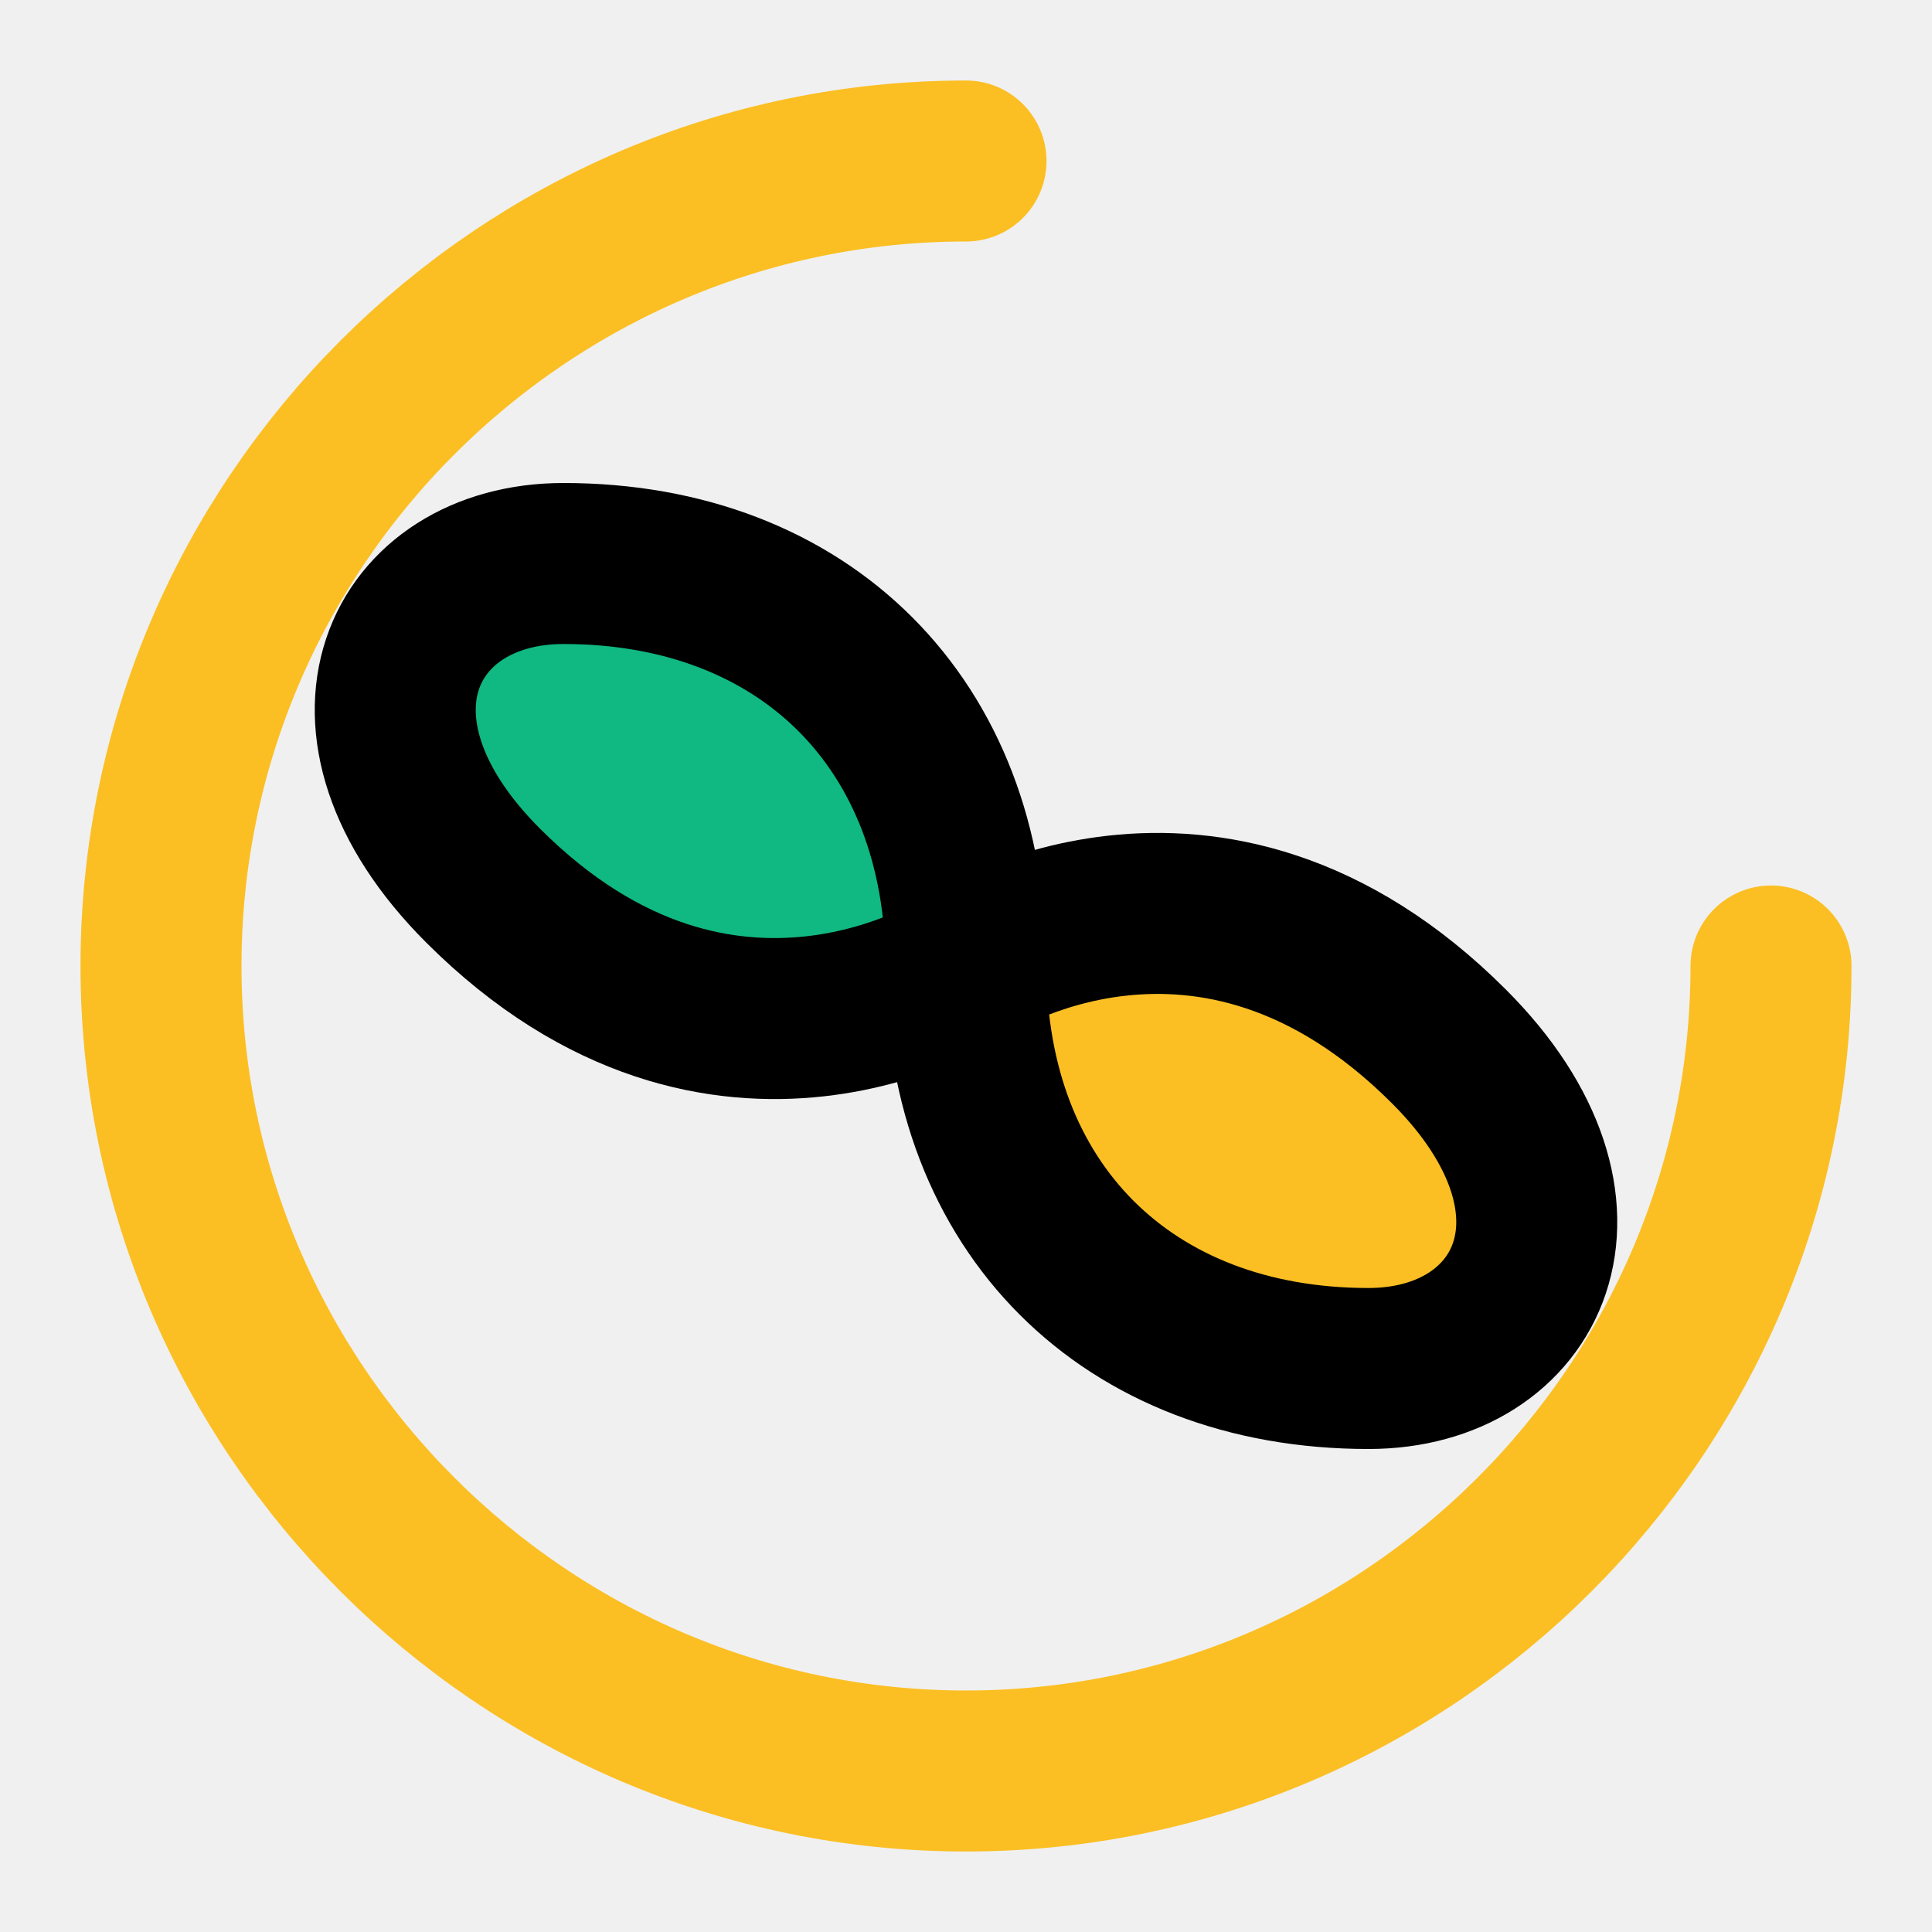
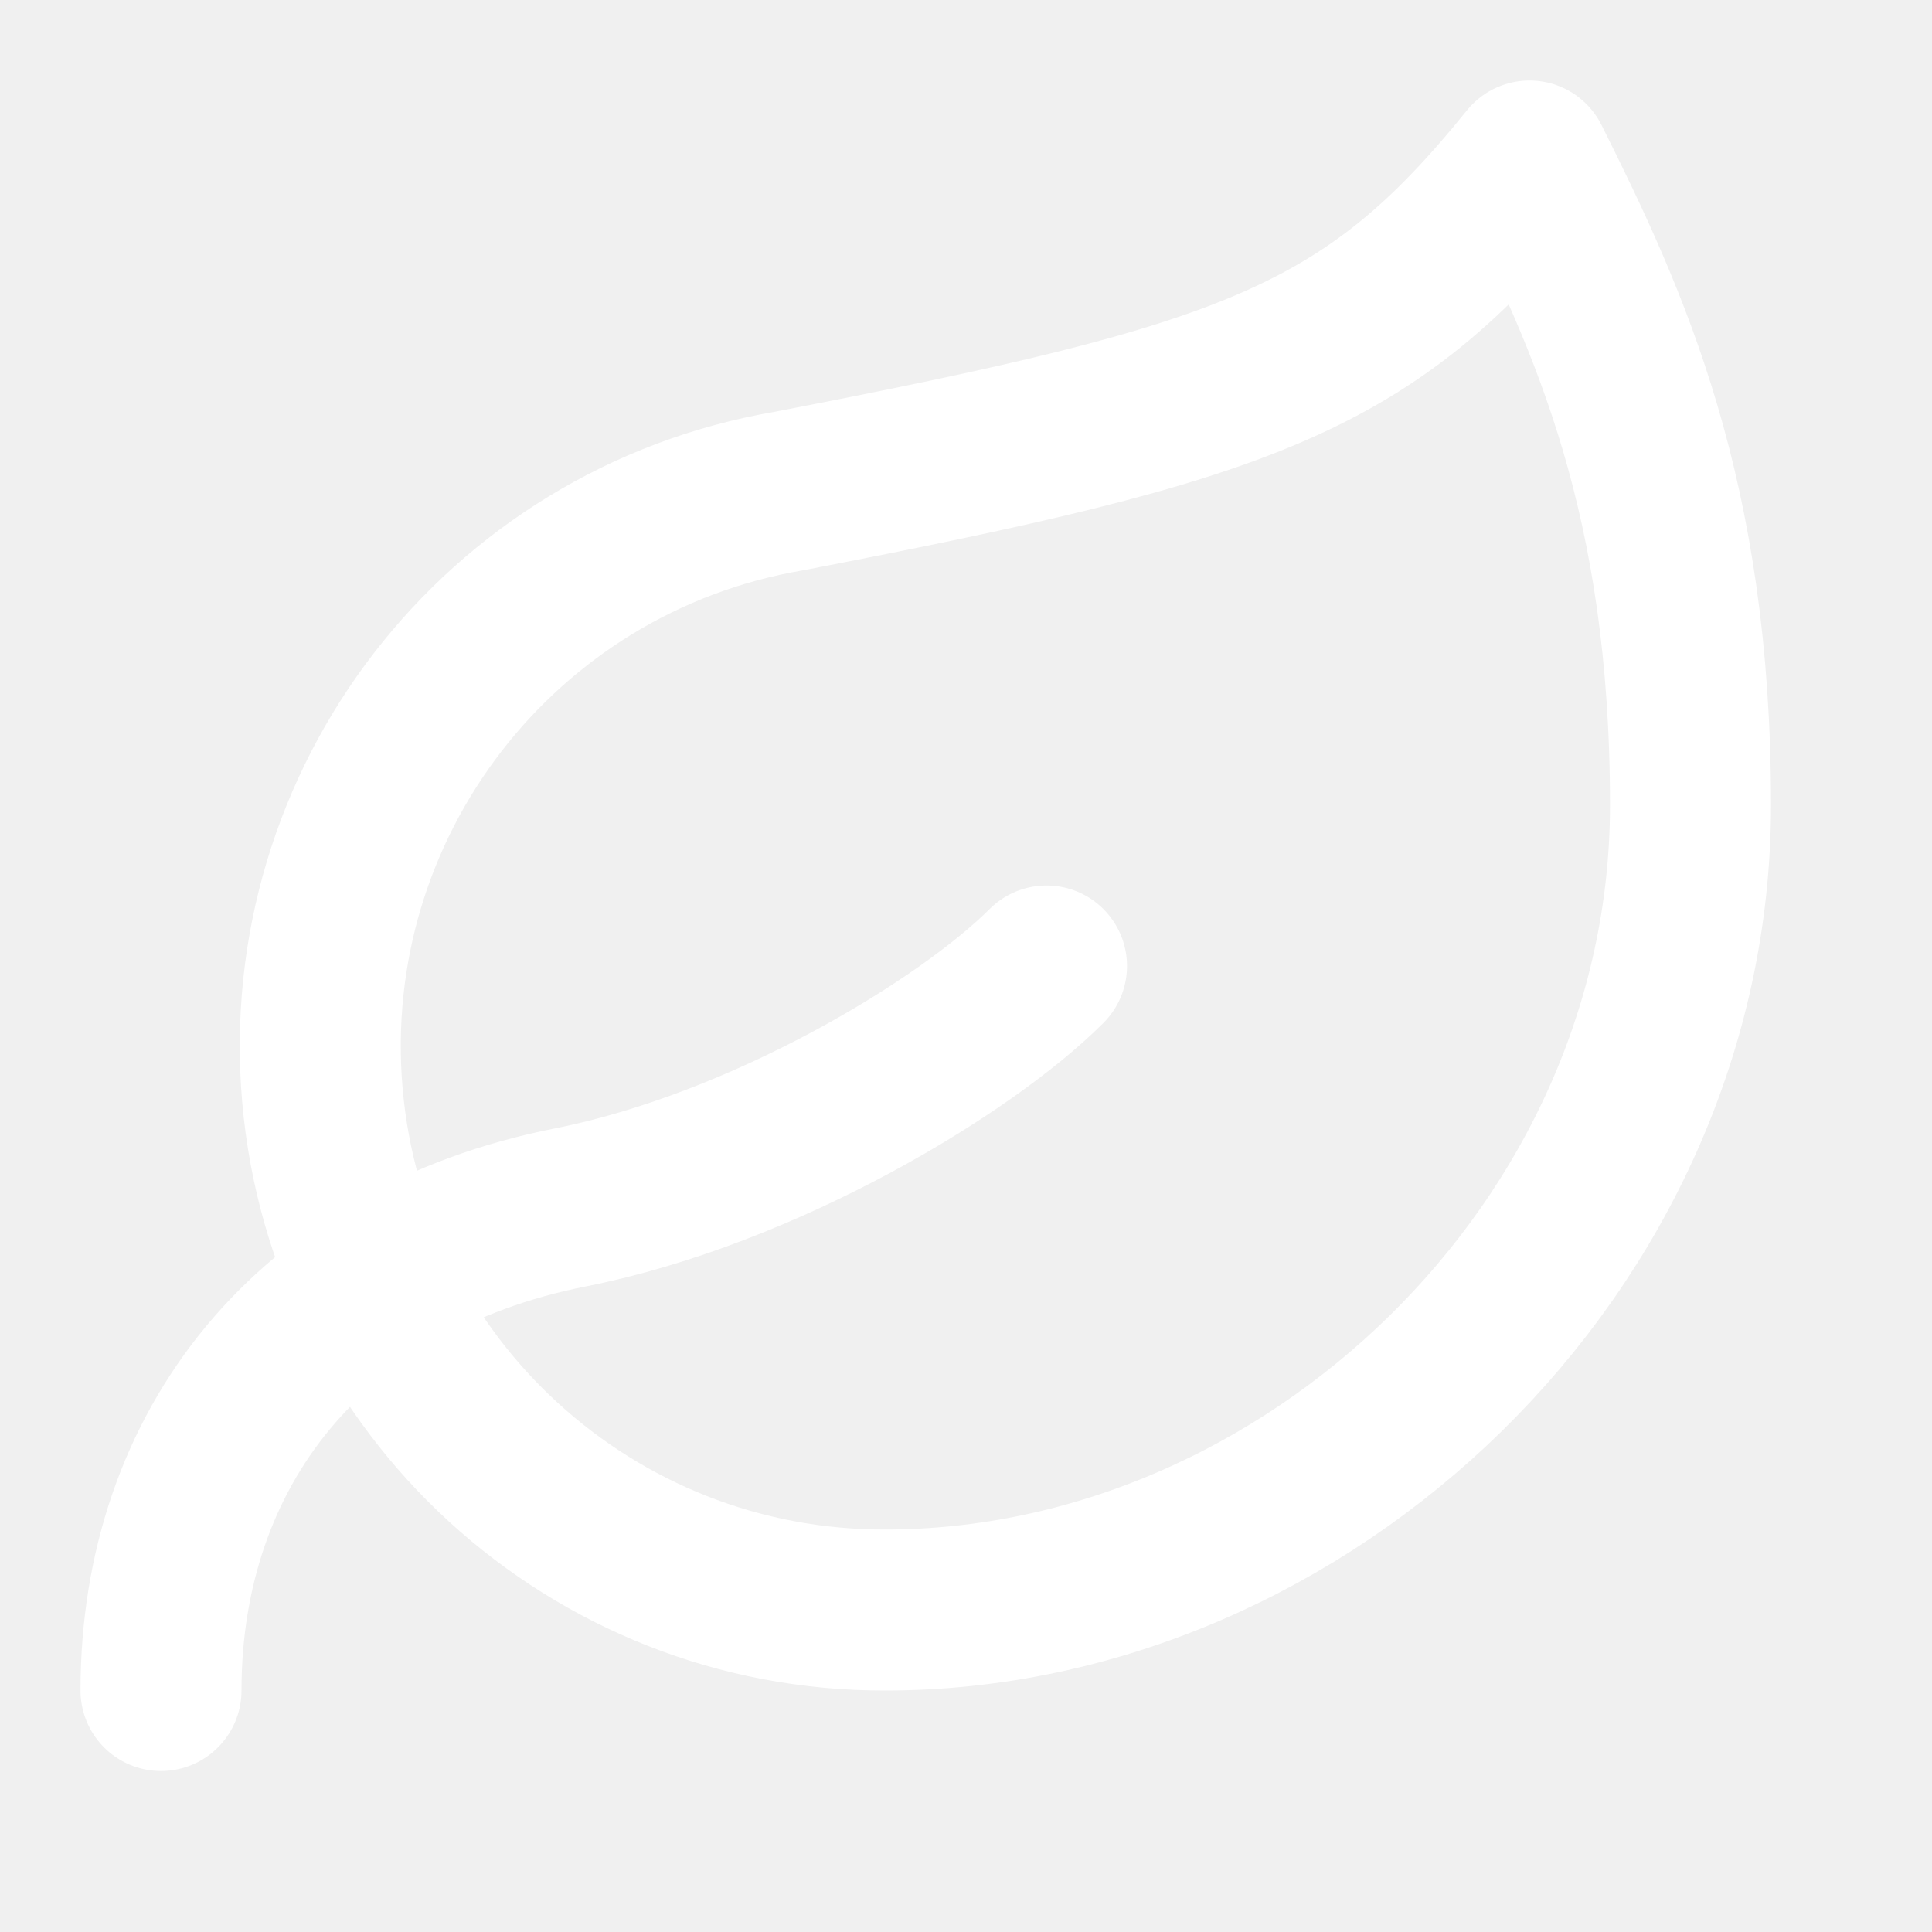
- <svg xmlns="http://www.w3.org/2000/svg" viewBox="0 0 24 24" width="32" height="32" fill="none" stroke="currentColor" stroke-width="2">
-   <path d="M12 2C6.5 2 2 6.5 2 12C2 17.5 6.5 22 12 22C17.5 22 22 17.5 22 12" stroke="url(#gold-grad)" stroke-linecap="round" />
-   <path d="M12 12c0-3-2-5-5-5c-2 0-3 2-1 4c3 3 6 1 6 1z" fill="#10b981" />
-   <path d="M12 12c0 3 2 5 5 5c2 0 3-2 1-4c-3-3-6-1-6-1z" fill="#fbbf24" />
-   <defs>
-     <linearGradient id="gold-grad" x1="2" y1="2" x2="22" y2="22">
-       <stop offset="0%" stop-color="#fbbf24" />
-       <stop offset="100%" stop-color="#d97706" />
-     </linearGradient>
-   </defs>
+ <svg xmlns="http://www.w3.org/2000/svg" viewBox="0 0 24 24" fill="none" stroke="#FFFFFF" stroke-width="2" stroke-linecap="round" stroke-linejoin="round">
+   <path d="M11 20A7 7 0 0 1 9.8 6.1C15.5 5 17 4.48 19 2c1 2 2 4.18 2 8 0 5.5-4.78 10-10 10Z" />
+   <path d="M2 21c0-3 1.85-5.36 5.08-6C9.5 14.52 12 13 13 12" />
</svg>
